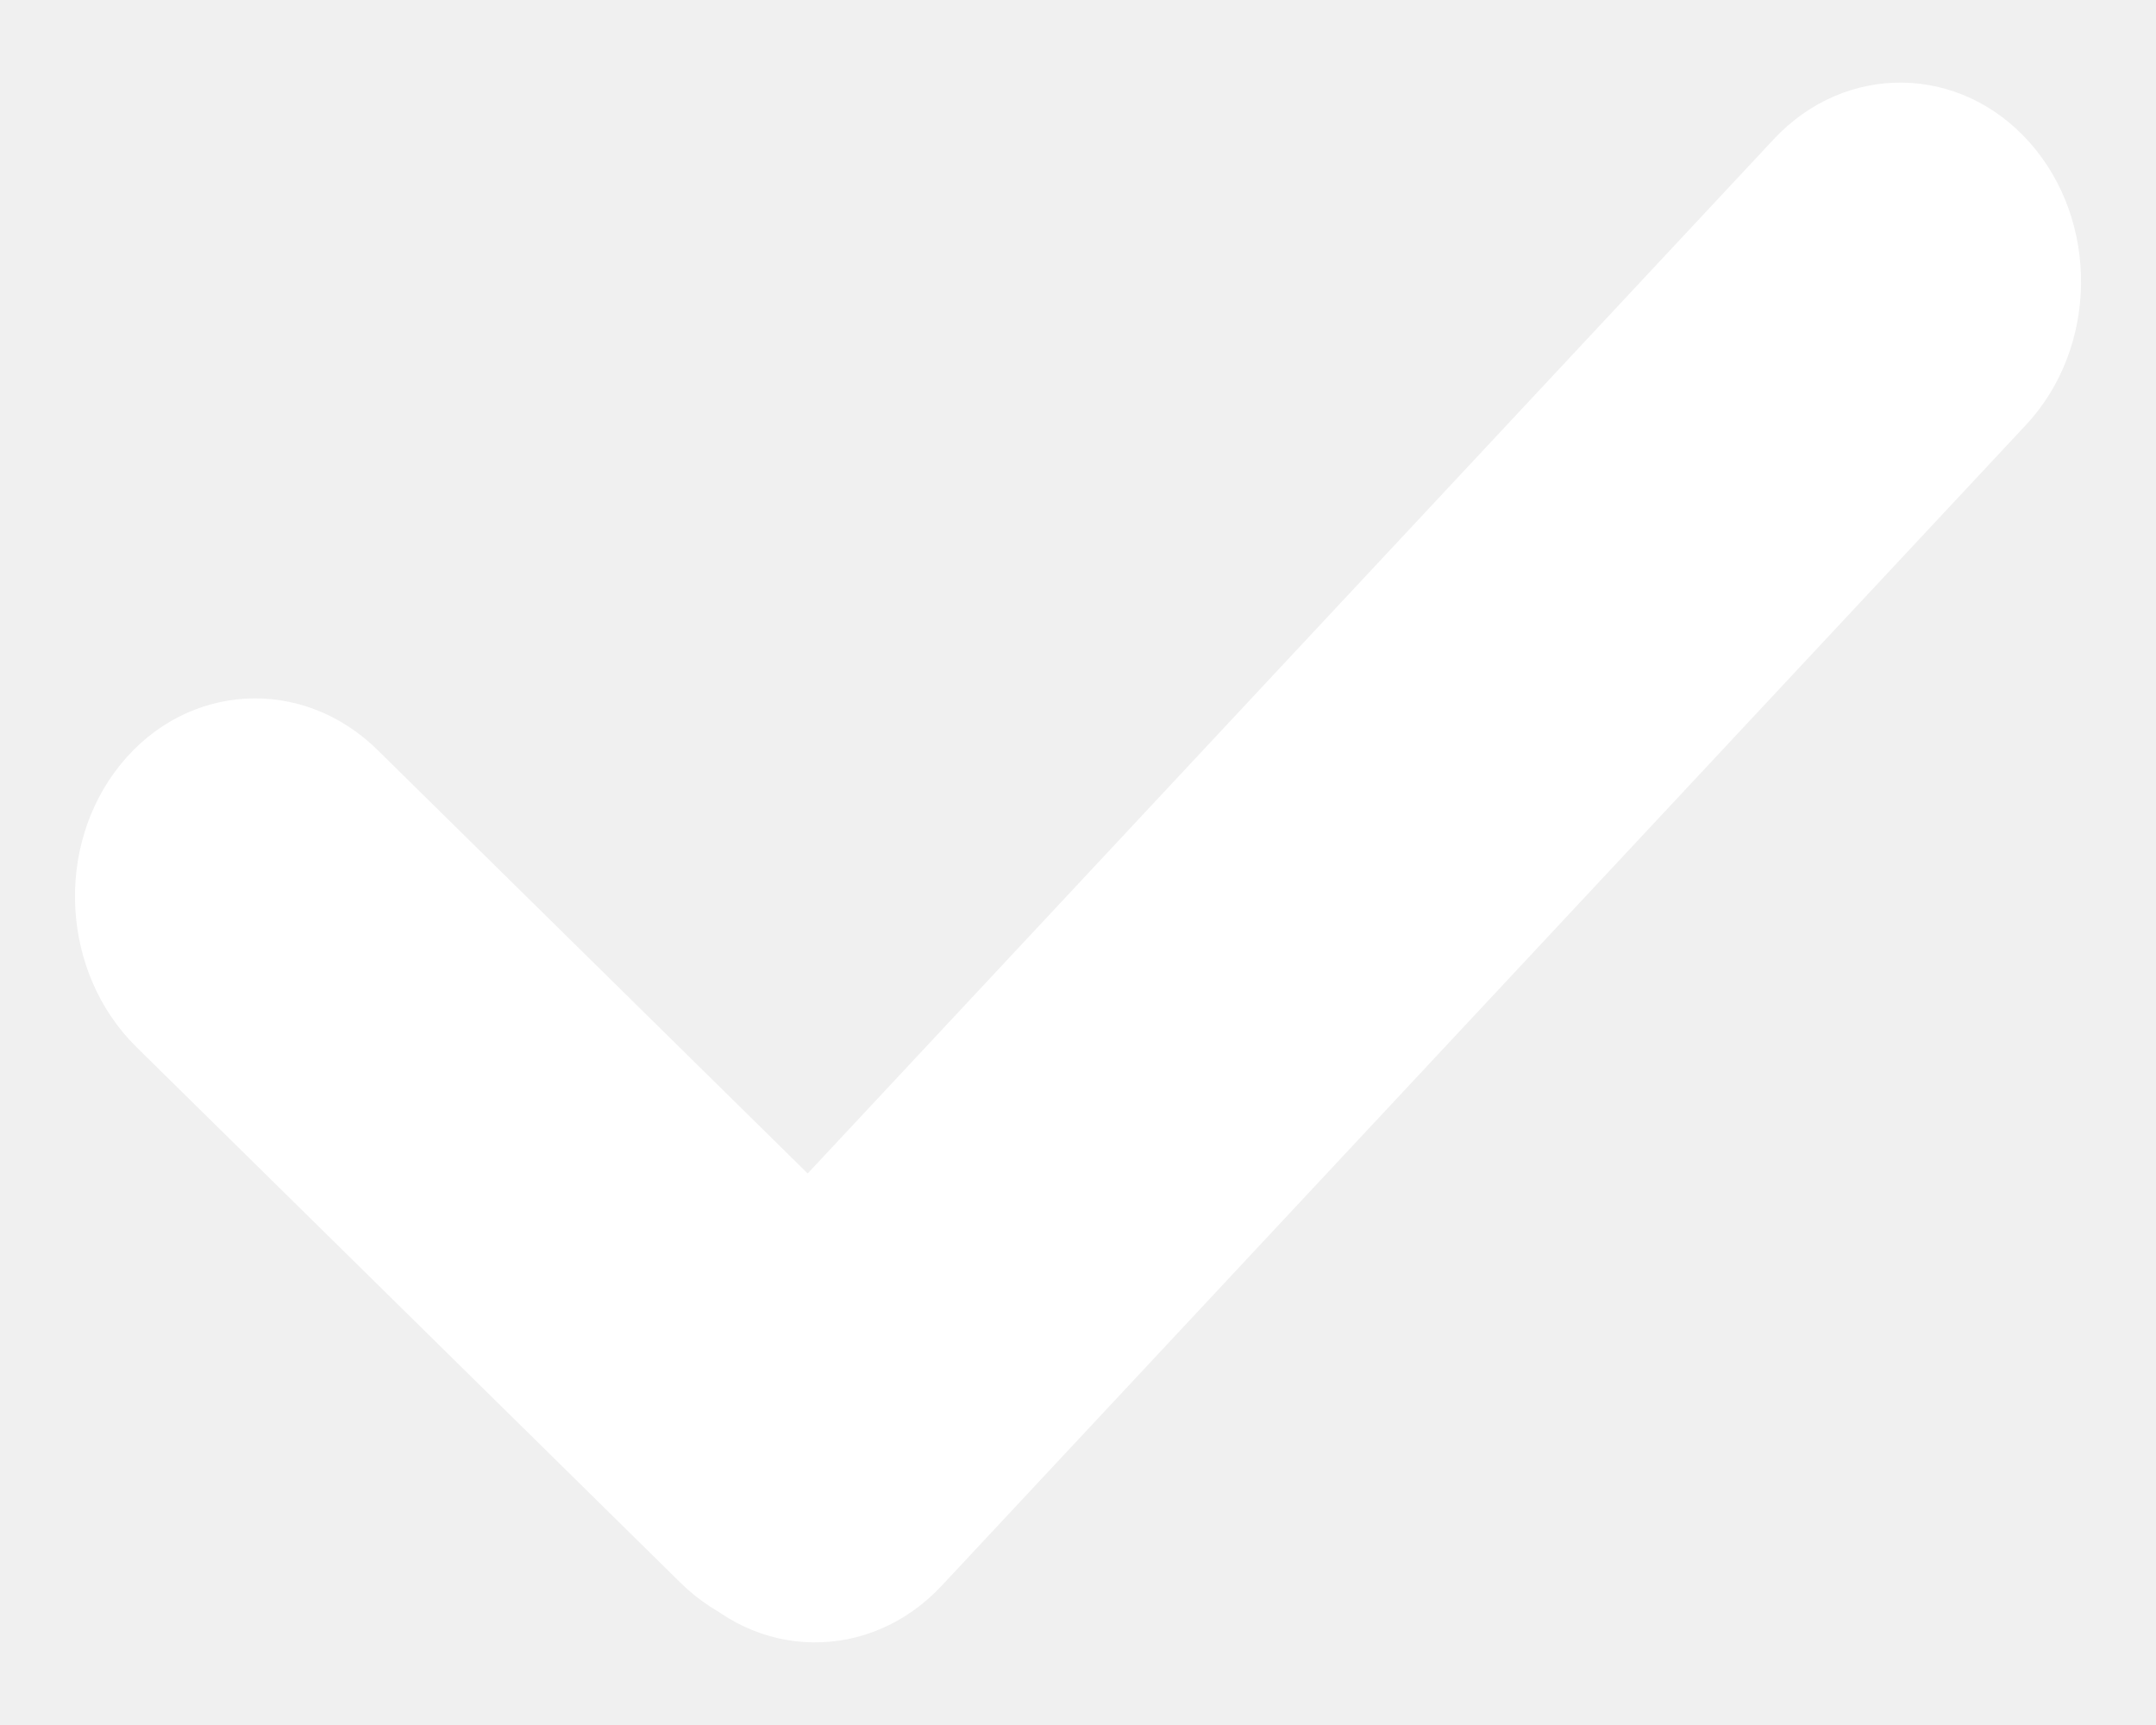
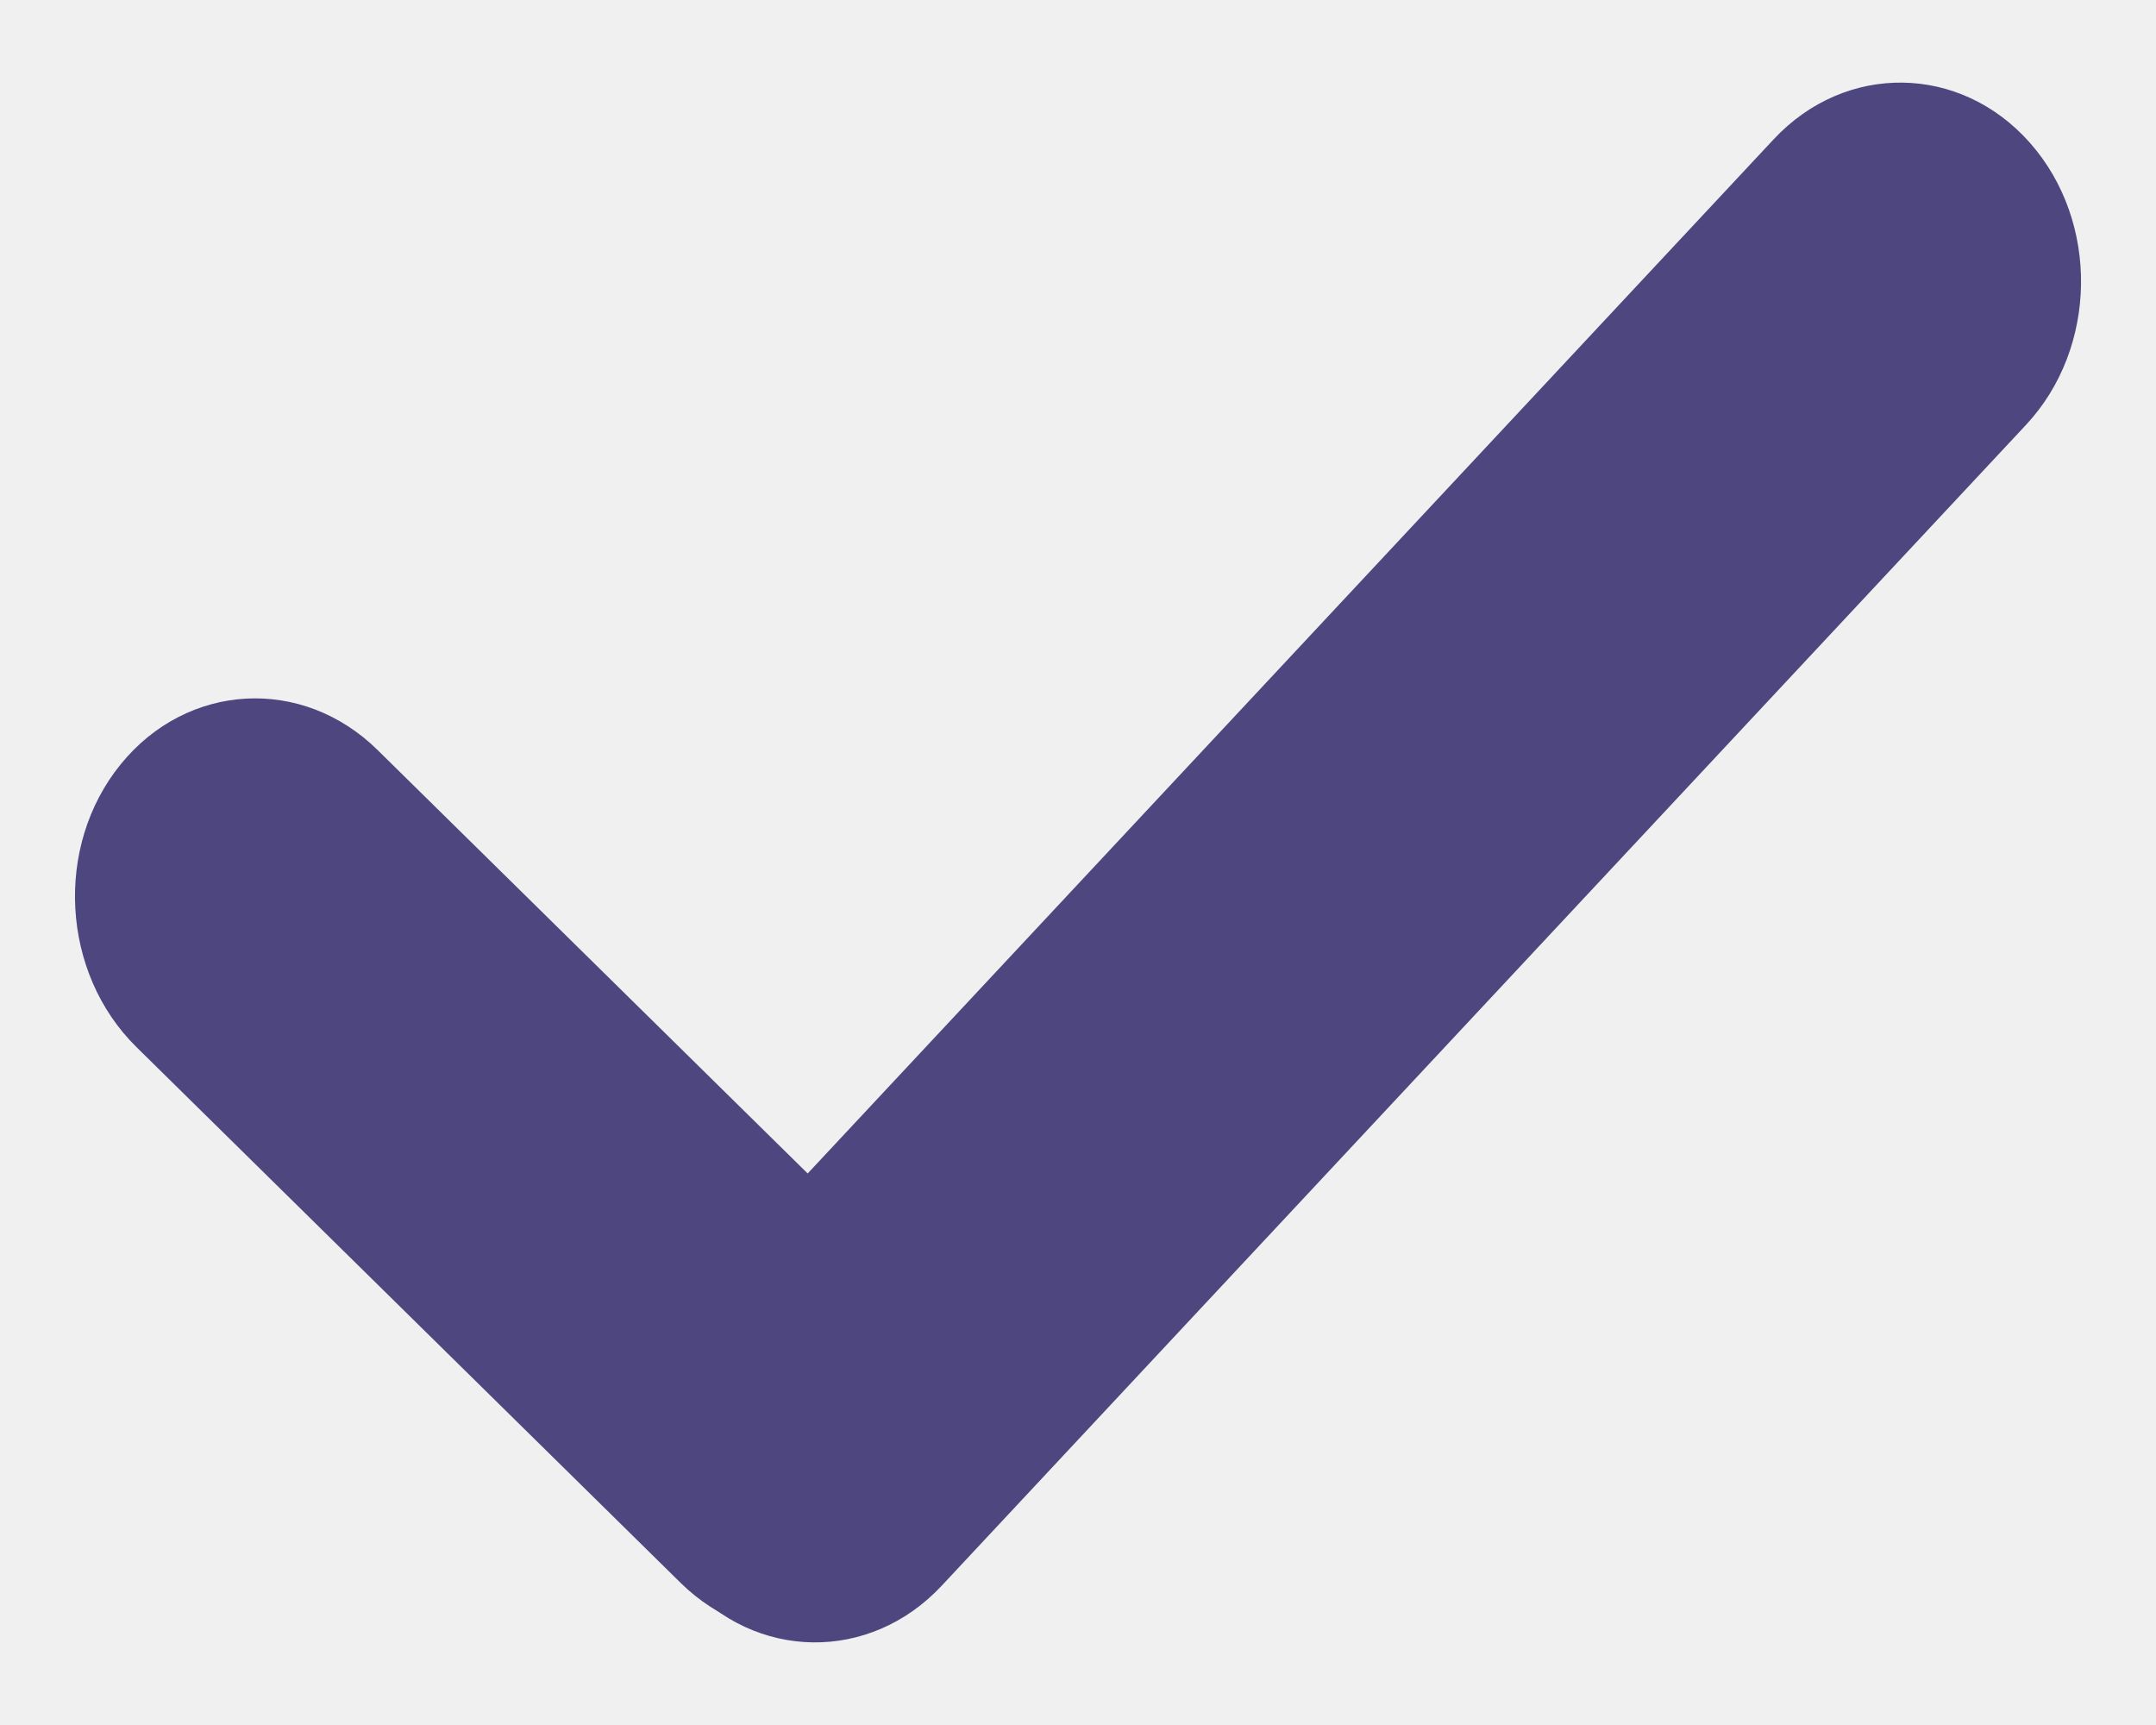
<svg xmlns="http://www.w3.org/2000/svg" width="20" height="16" viewBox="0 0 20 16" fill="none">
-   <rect width="18.27" height="3.535" rx="1.768" transform="matrix(0.68265 -0.730745 0.662011 0.749494 5.18848 13.3506)" fill="white" />
-   <rect width="10.633" height="3.549" rx="1.775" transform="matrix(0.712617 0.701553 -0.630515 0.776177 2.23828 5.71191)" fill="white" />
+   <rect width="18.27" height="3.535" rx="1.768" transform="matrix(0.68265 -0.730745 0.662011 0.749494 5.18848 13.3506)" fill="#4e467f" />
+   <rect width="10.633" height="3.549" rx="1.775" transform="matrix(0.712617 0.701553 -0.630515 0.776177 2.23828 5.71191)" fill="#4e467f" />
</svg>
